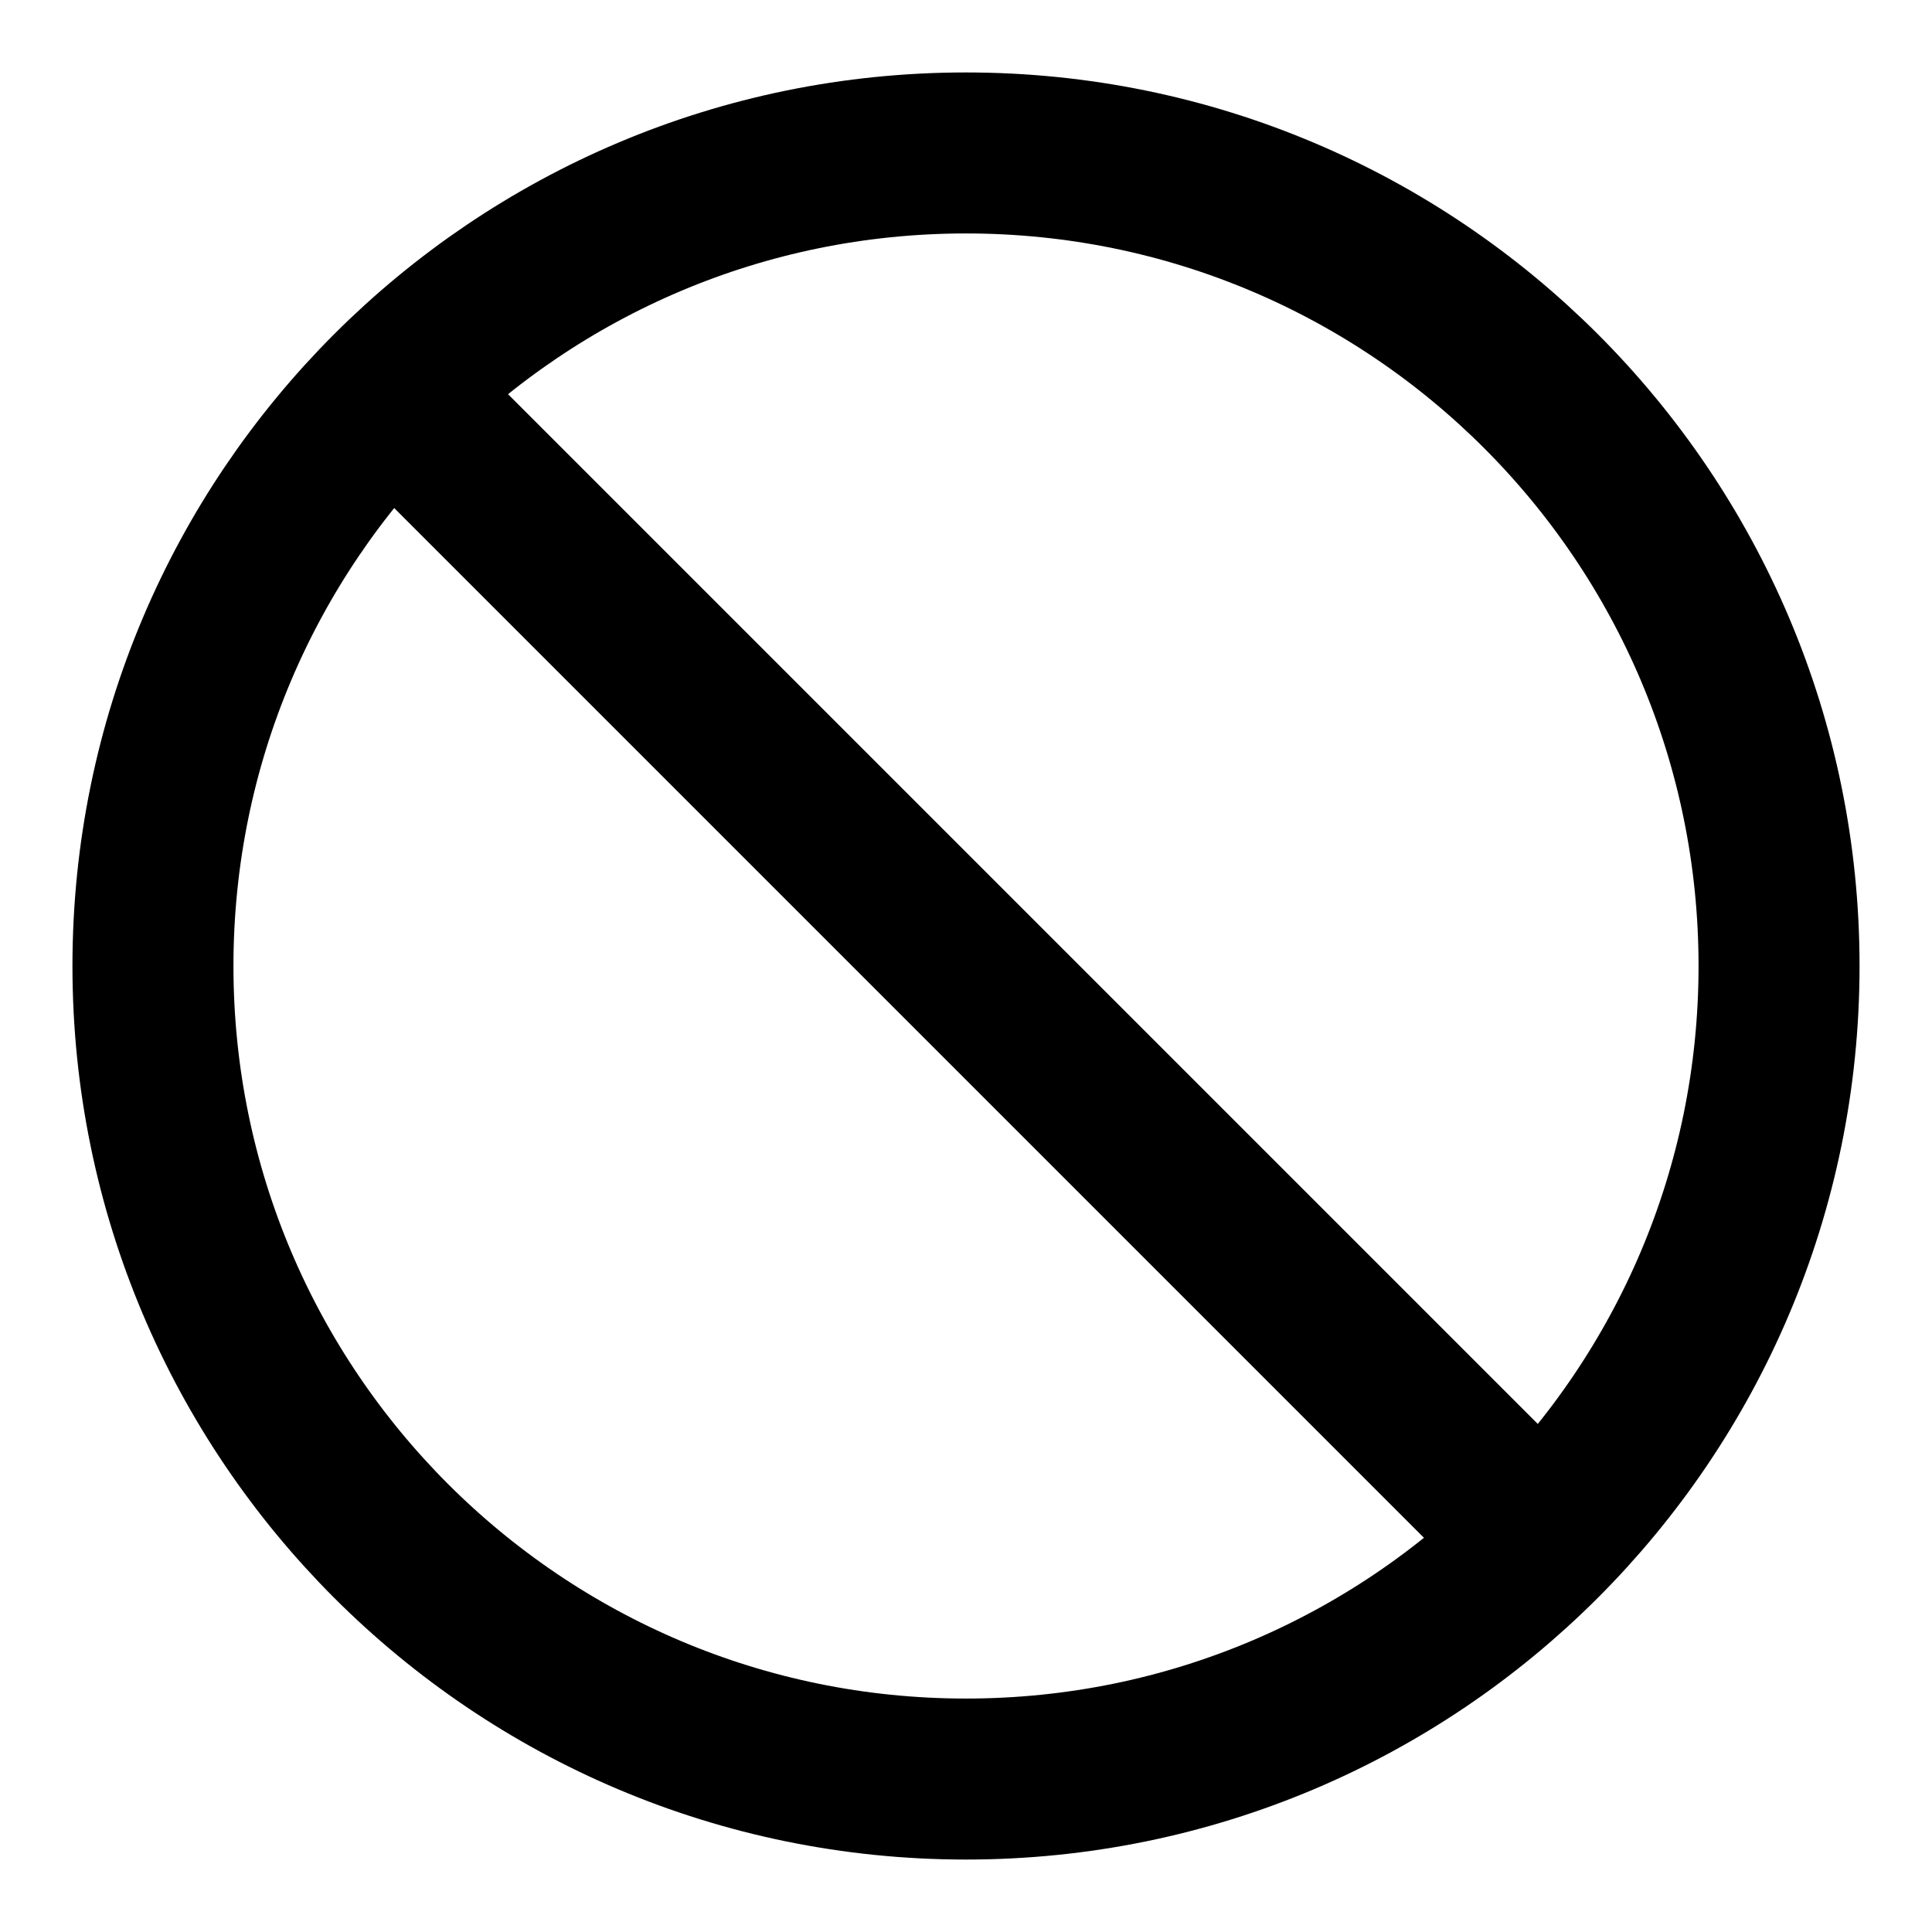
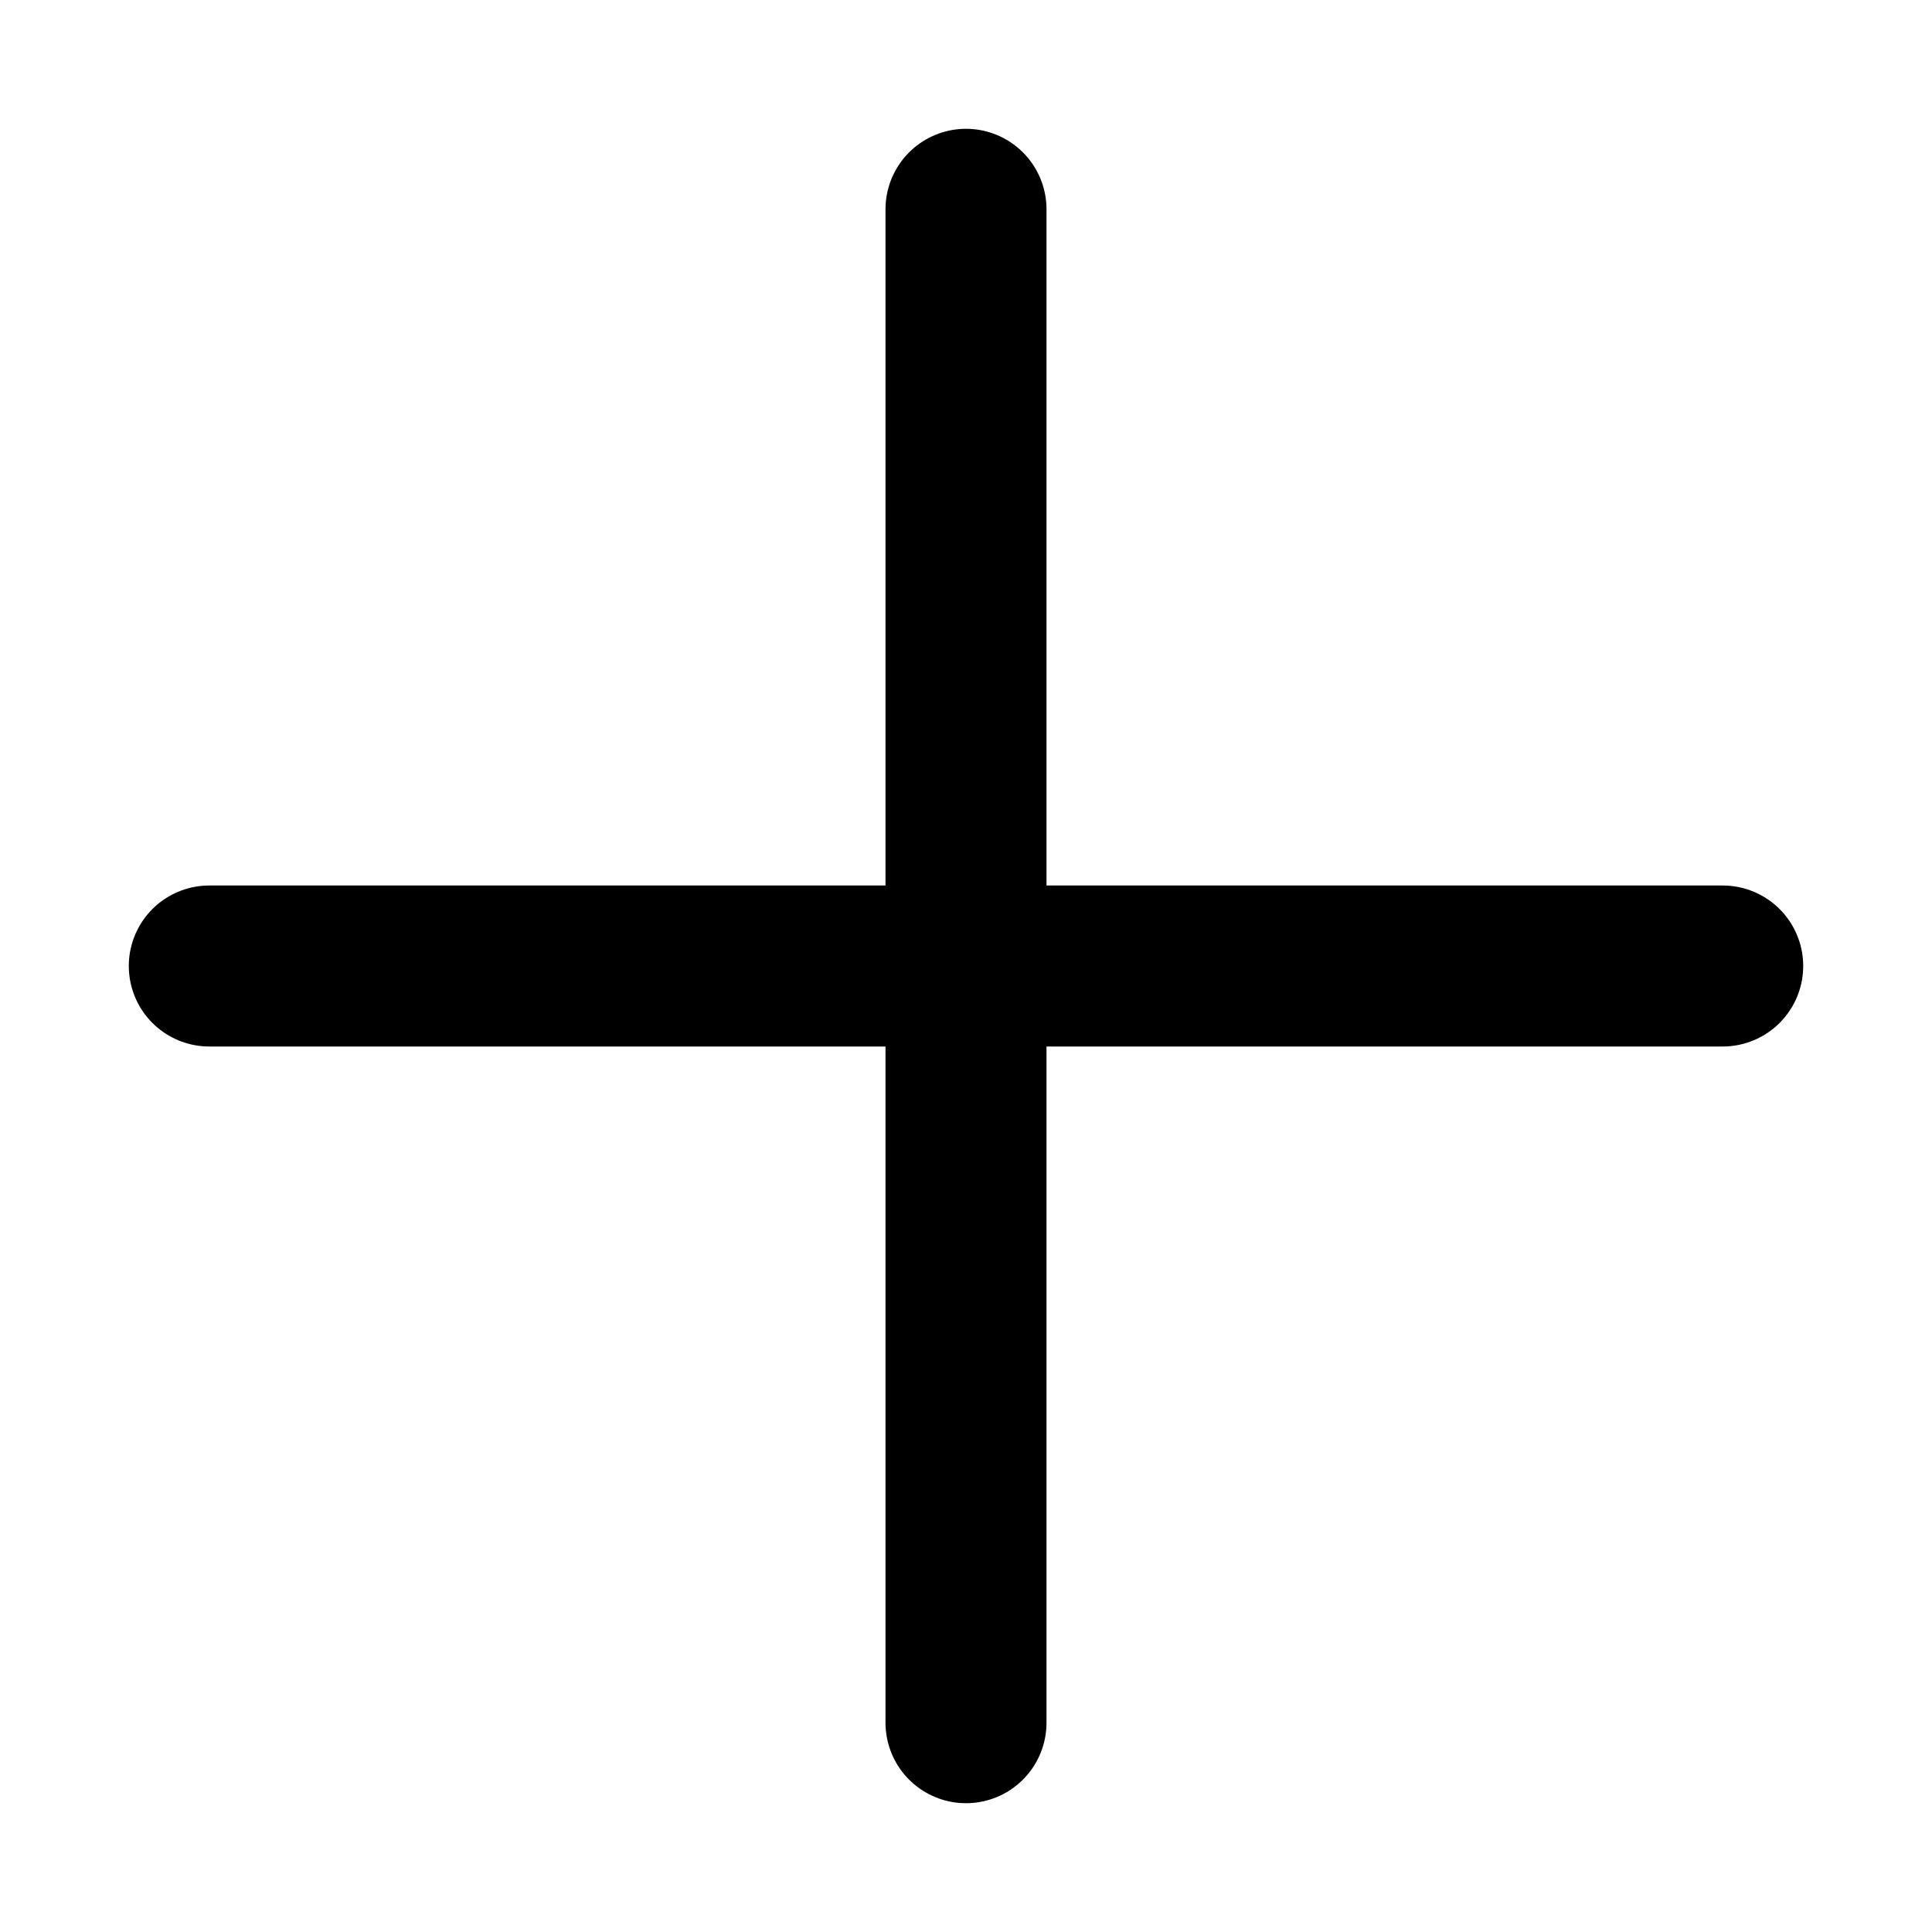
<svg xmlns="http://www.w3.org/2000/svg" viewBox="0 0 24 24" fill="none" stroke="currentColor" stroke-width="2" stroke-linecap="round" stroke-linejoin="round" aria-hidden="true">
-   <circle cx="12" cy="12" r="10.1" />
-   <path d="M5.2 5.2 18.8 18.8" />
+   <path d="M12 2.6v18.8" />
+   <path d="M2.6 12h18.8" />
</svg>
